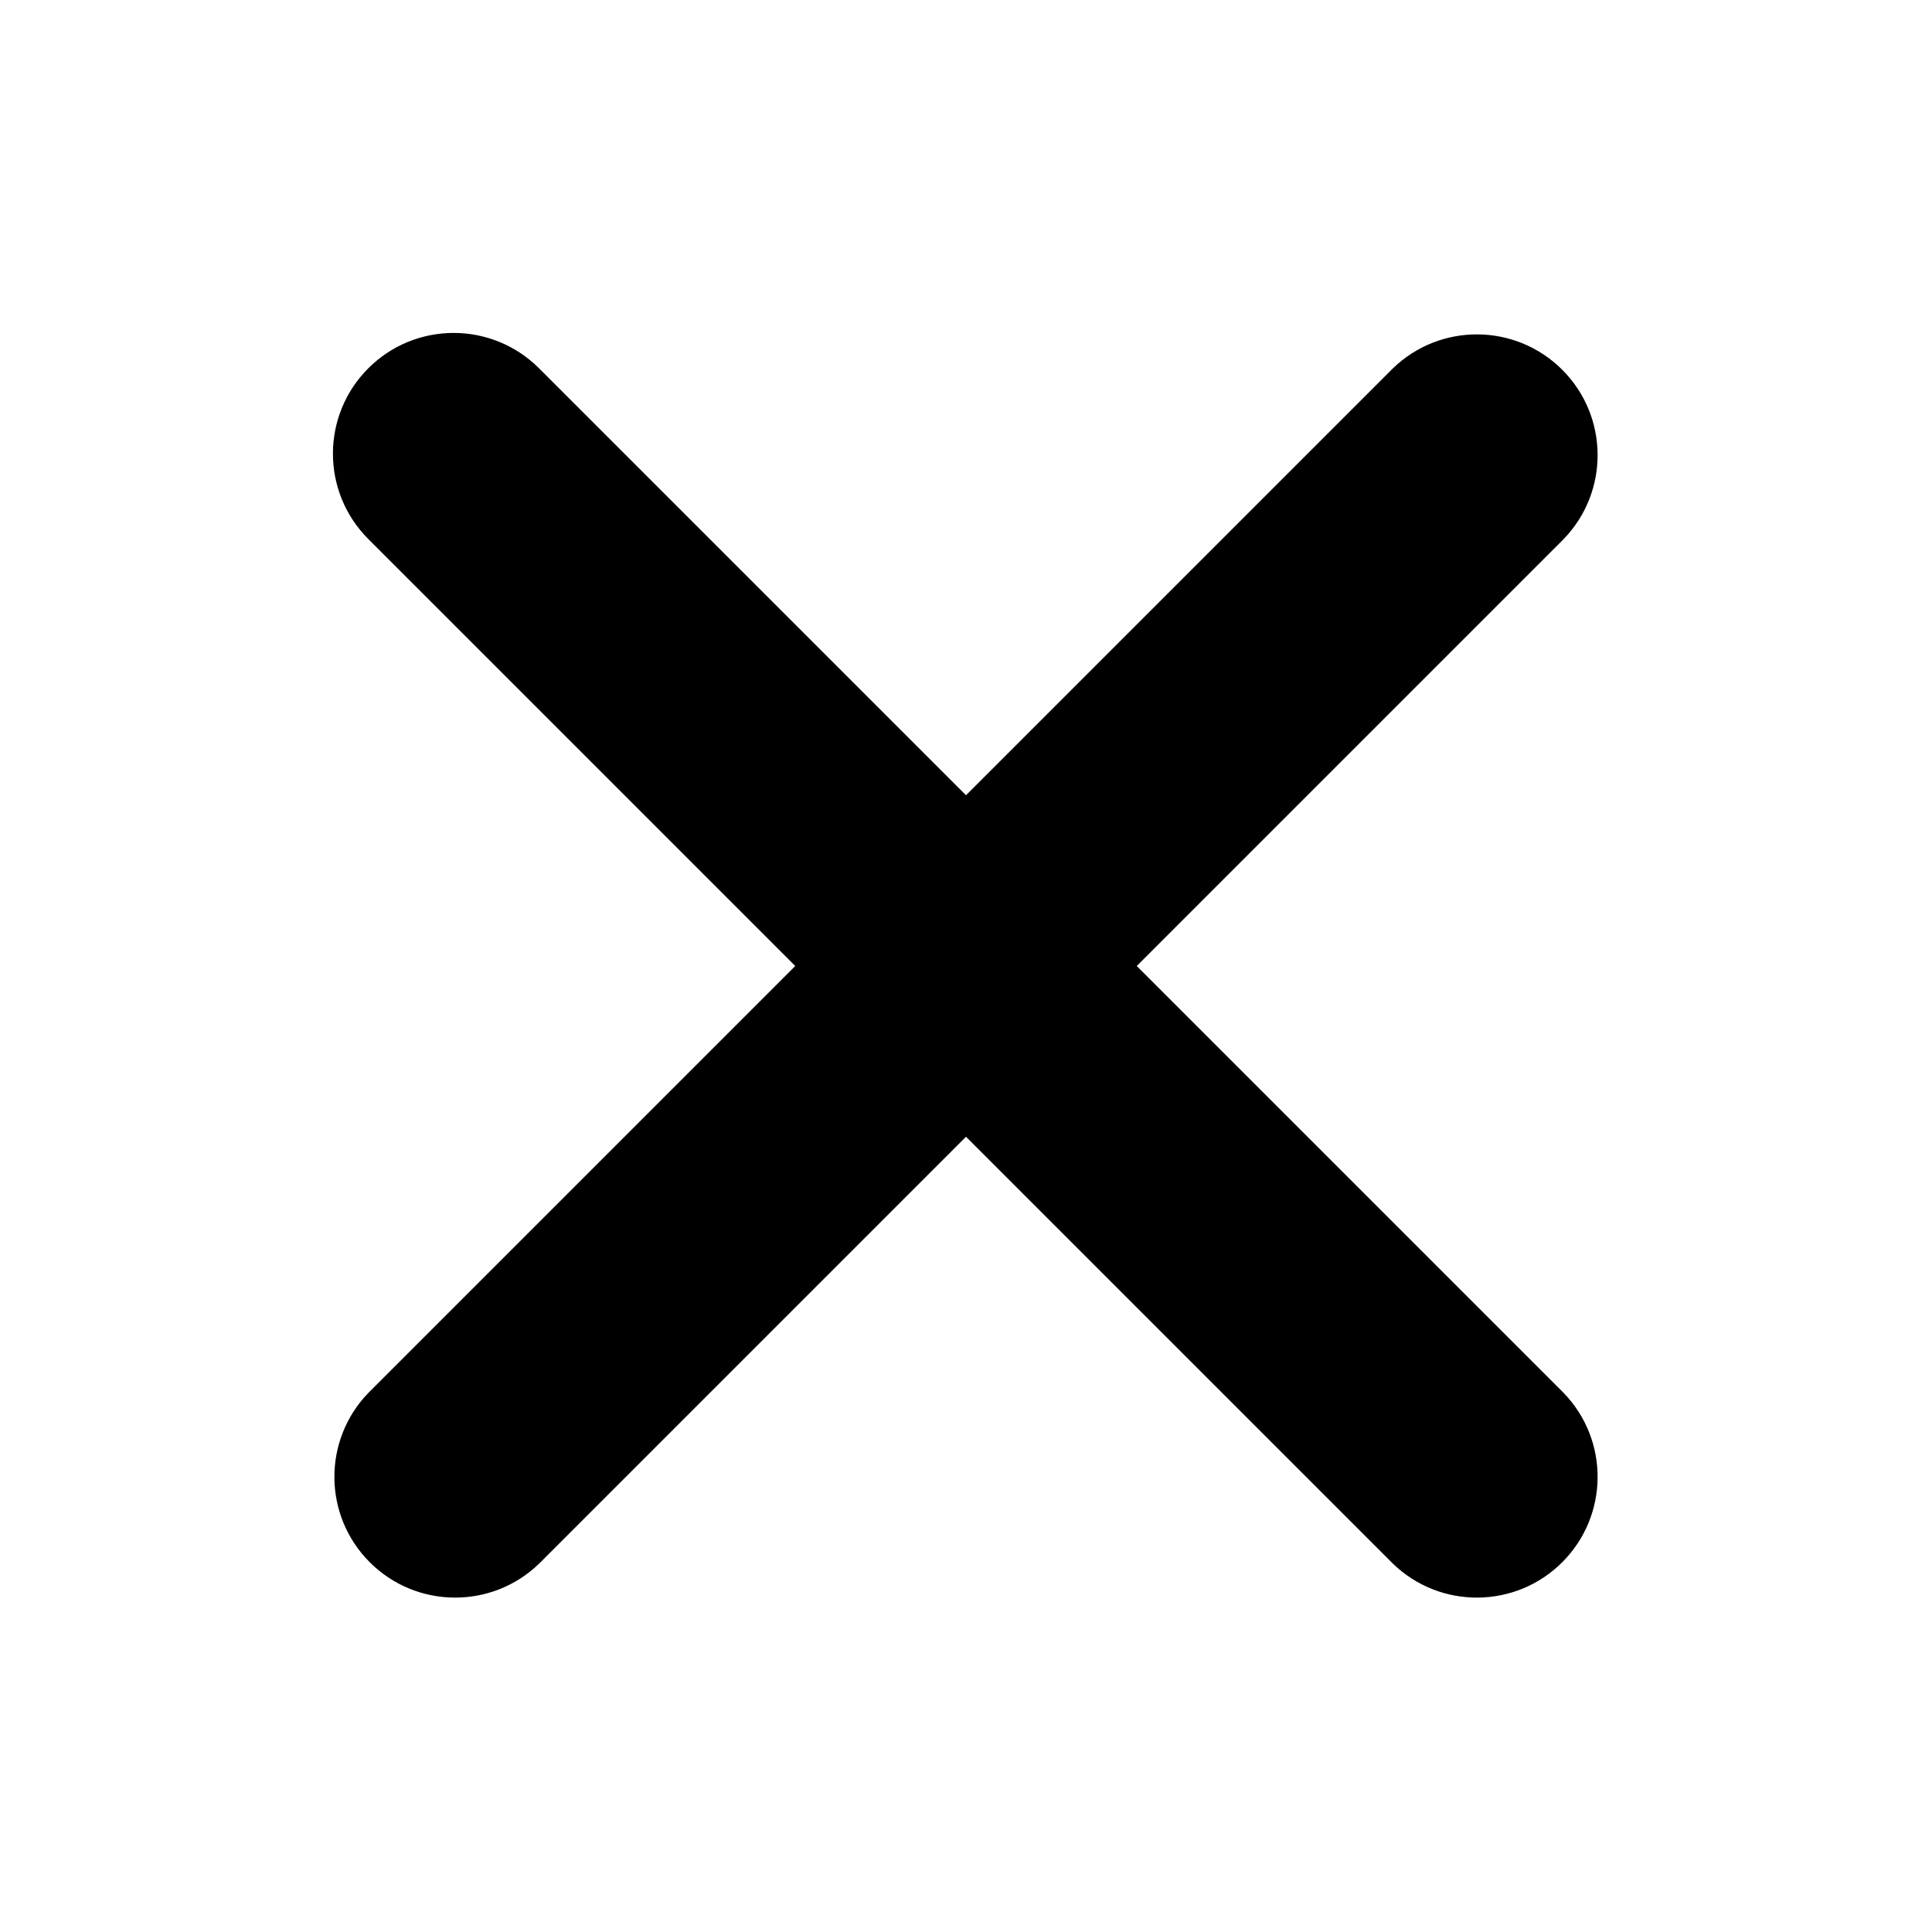
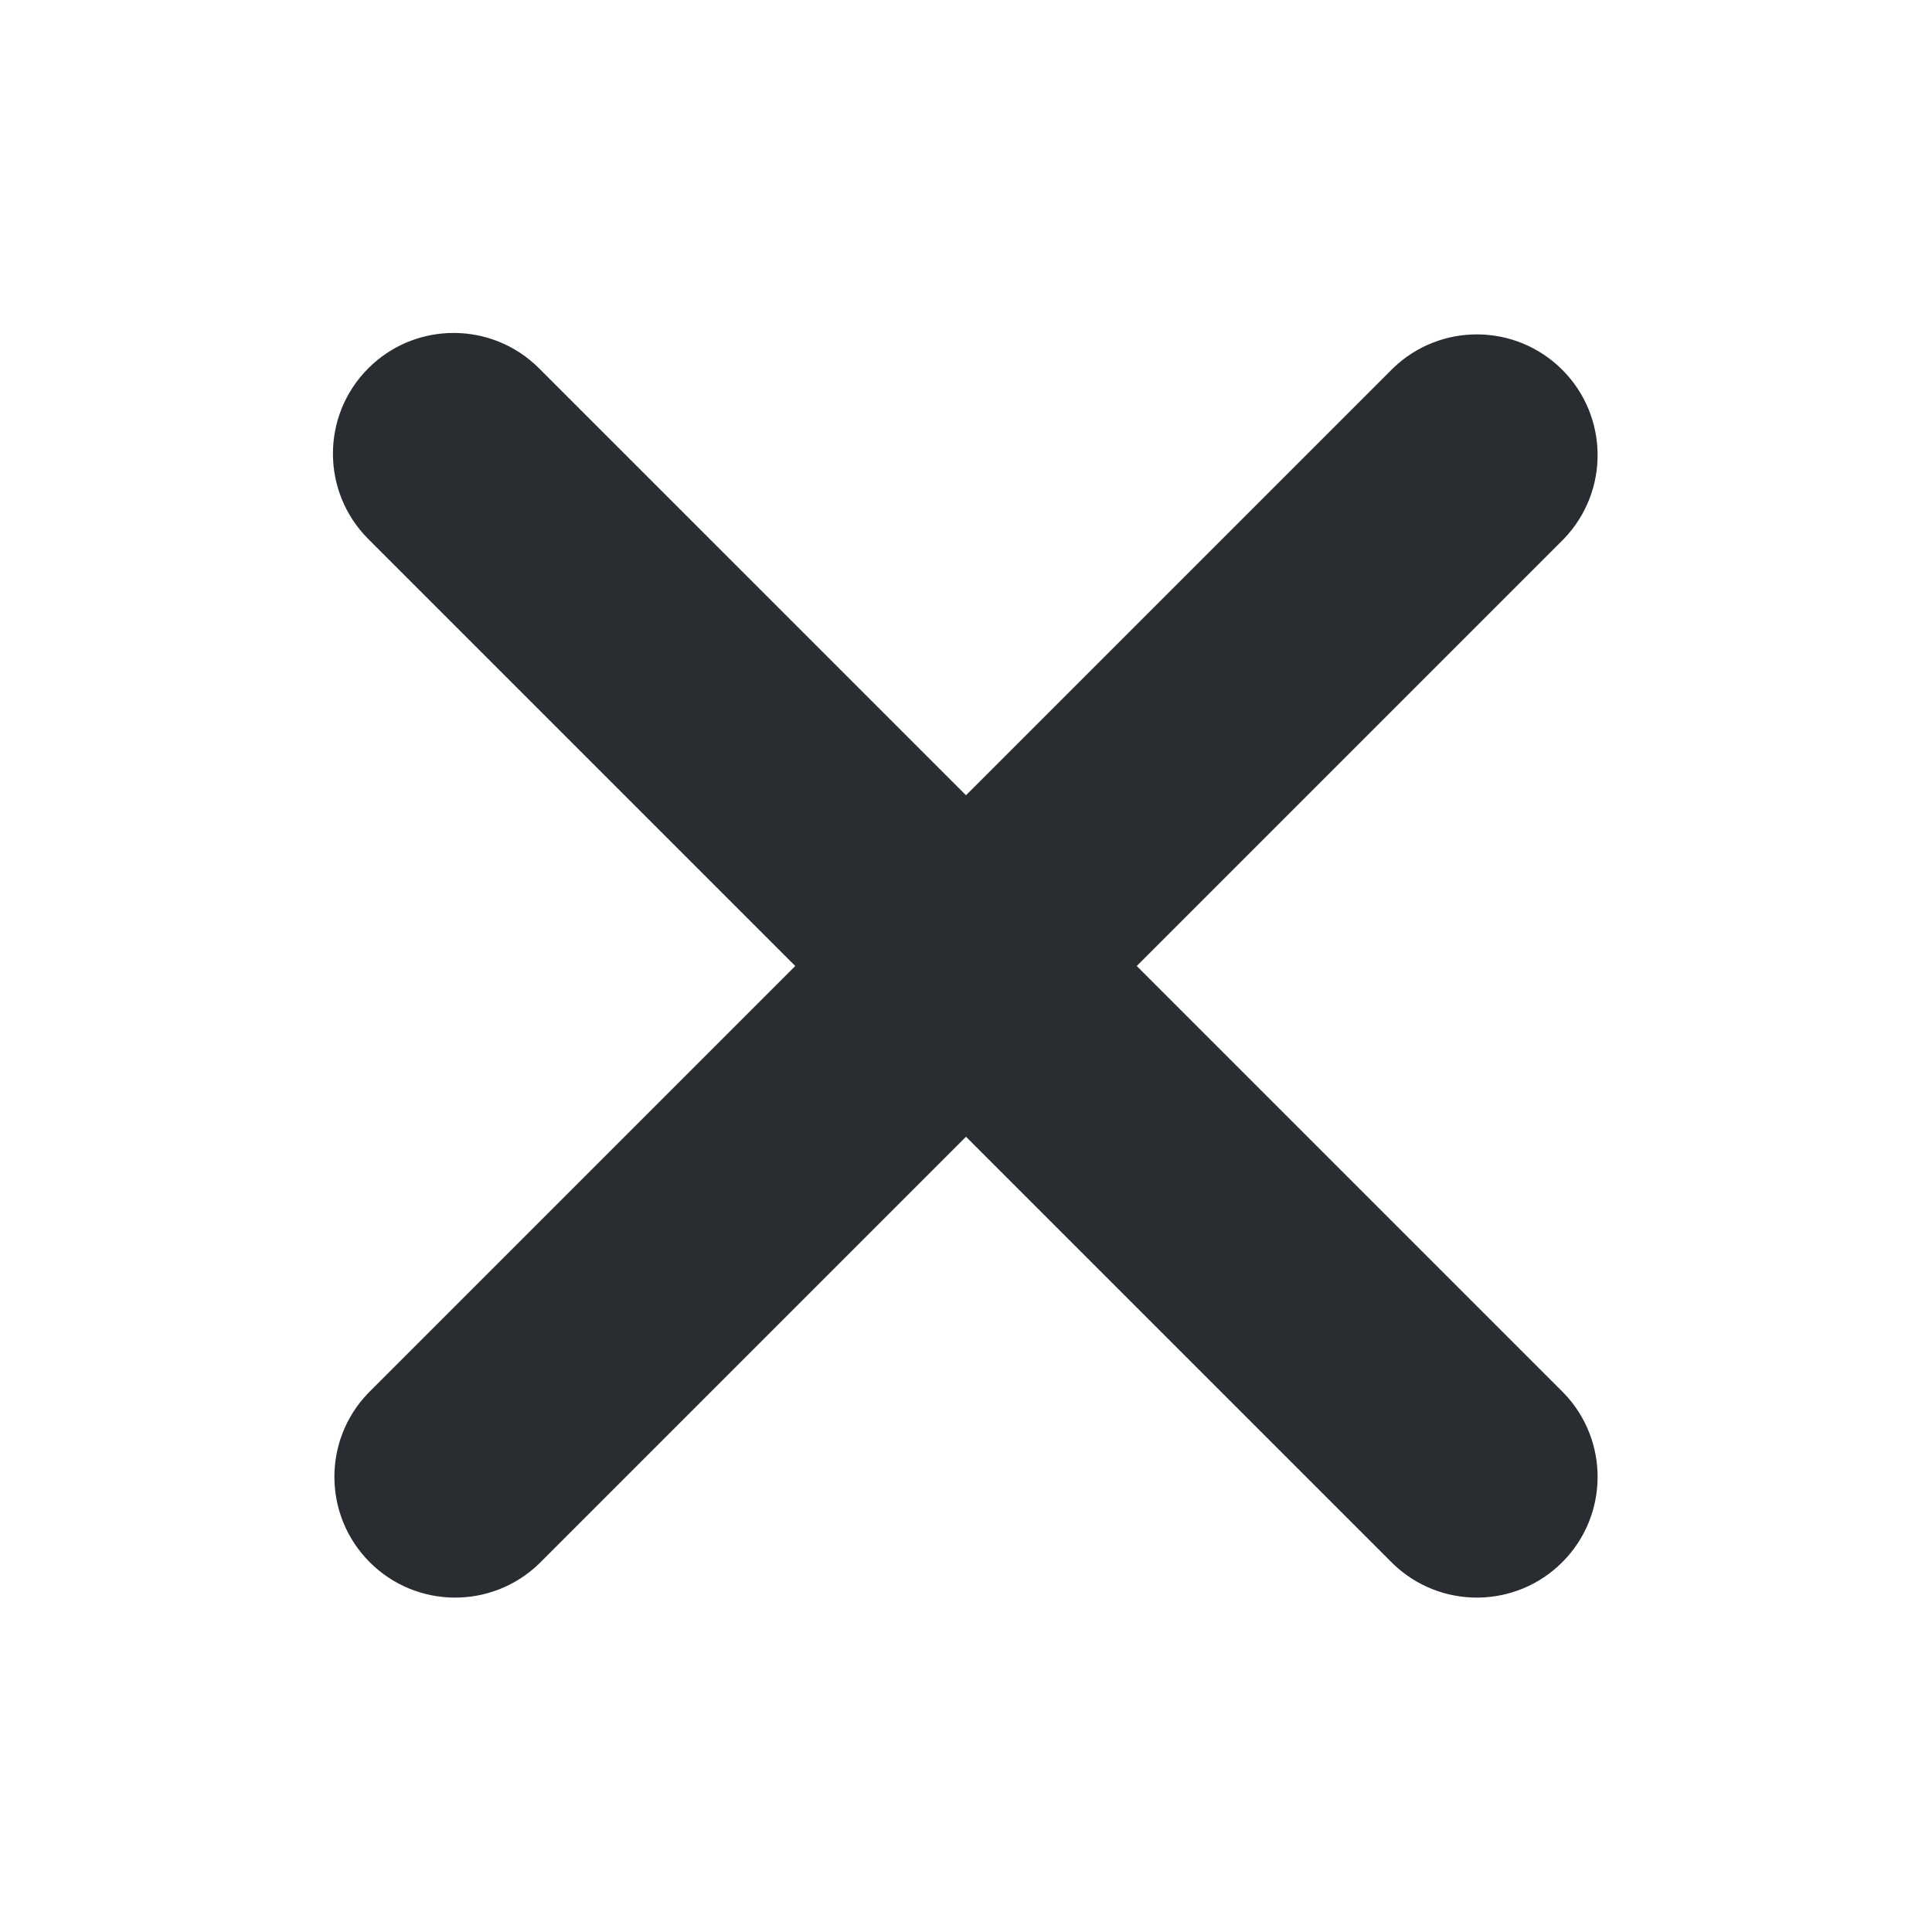
- <svg xmlns="http://www.w3.org/2000/svg" viewBox="0 0 1024 1024" fill="#000000">
+ <svg xmlns="http://www.w3.org/2000/svg" viewBox="0 0 1024 1024" fill="#292D32">
  <g id="SVGRepo_bgCarrier" stroke-width="0" />
  <g id="SVGRepo_tracerCarrier" stroke-linecap="round" stroke-linejoin="round" />
  <g id="SVGRepo_iconCarrier">
-     <path fill="#000000" d="M195.2 195.2a64 64 0 0 1 90.496 0L512 421.504 738.304 195.2a64 64 0 0 1 90.496 90.496L602.496 512 828.8 738.304a64 64 0 0 1-90.496 90.496L512 602.496 285.696 828.8a64 64 0 0 1-90.496-90.496L421.504 512 195.2 285.696a64 64 0 0 1 0-90.496z" />
+     <path fill="#292D32" d="M195.2 195.2a64 64 0 0 1 90.496 0L512 421.504 738.304 195.2a64 64 0 0 1 90.496 90.496L602.496 512 828.8 738.304a64 64 0 0 1-90.496 90.496L512 602.496 285.696 828.8a64 64 0 0 1-90.496-90.496L421.504 512 195.2 285.696a64 64 0 0 1 0-90.496z" />
  </g>
</svg>
